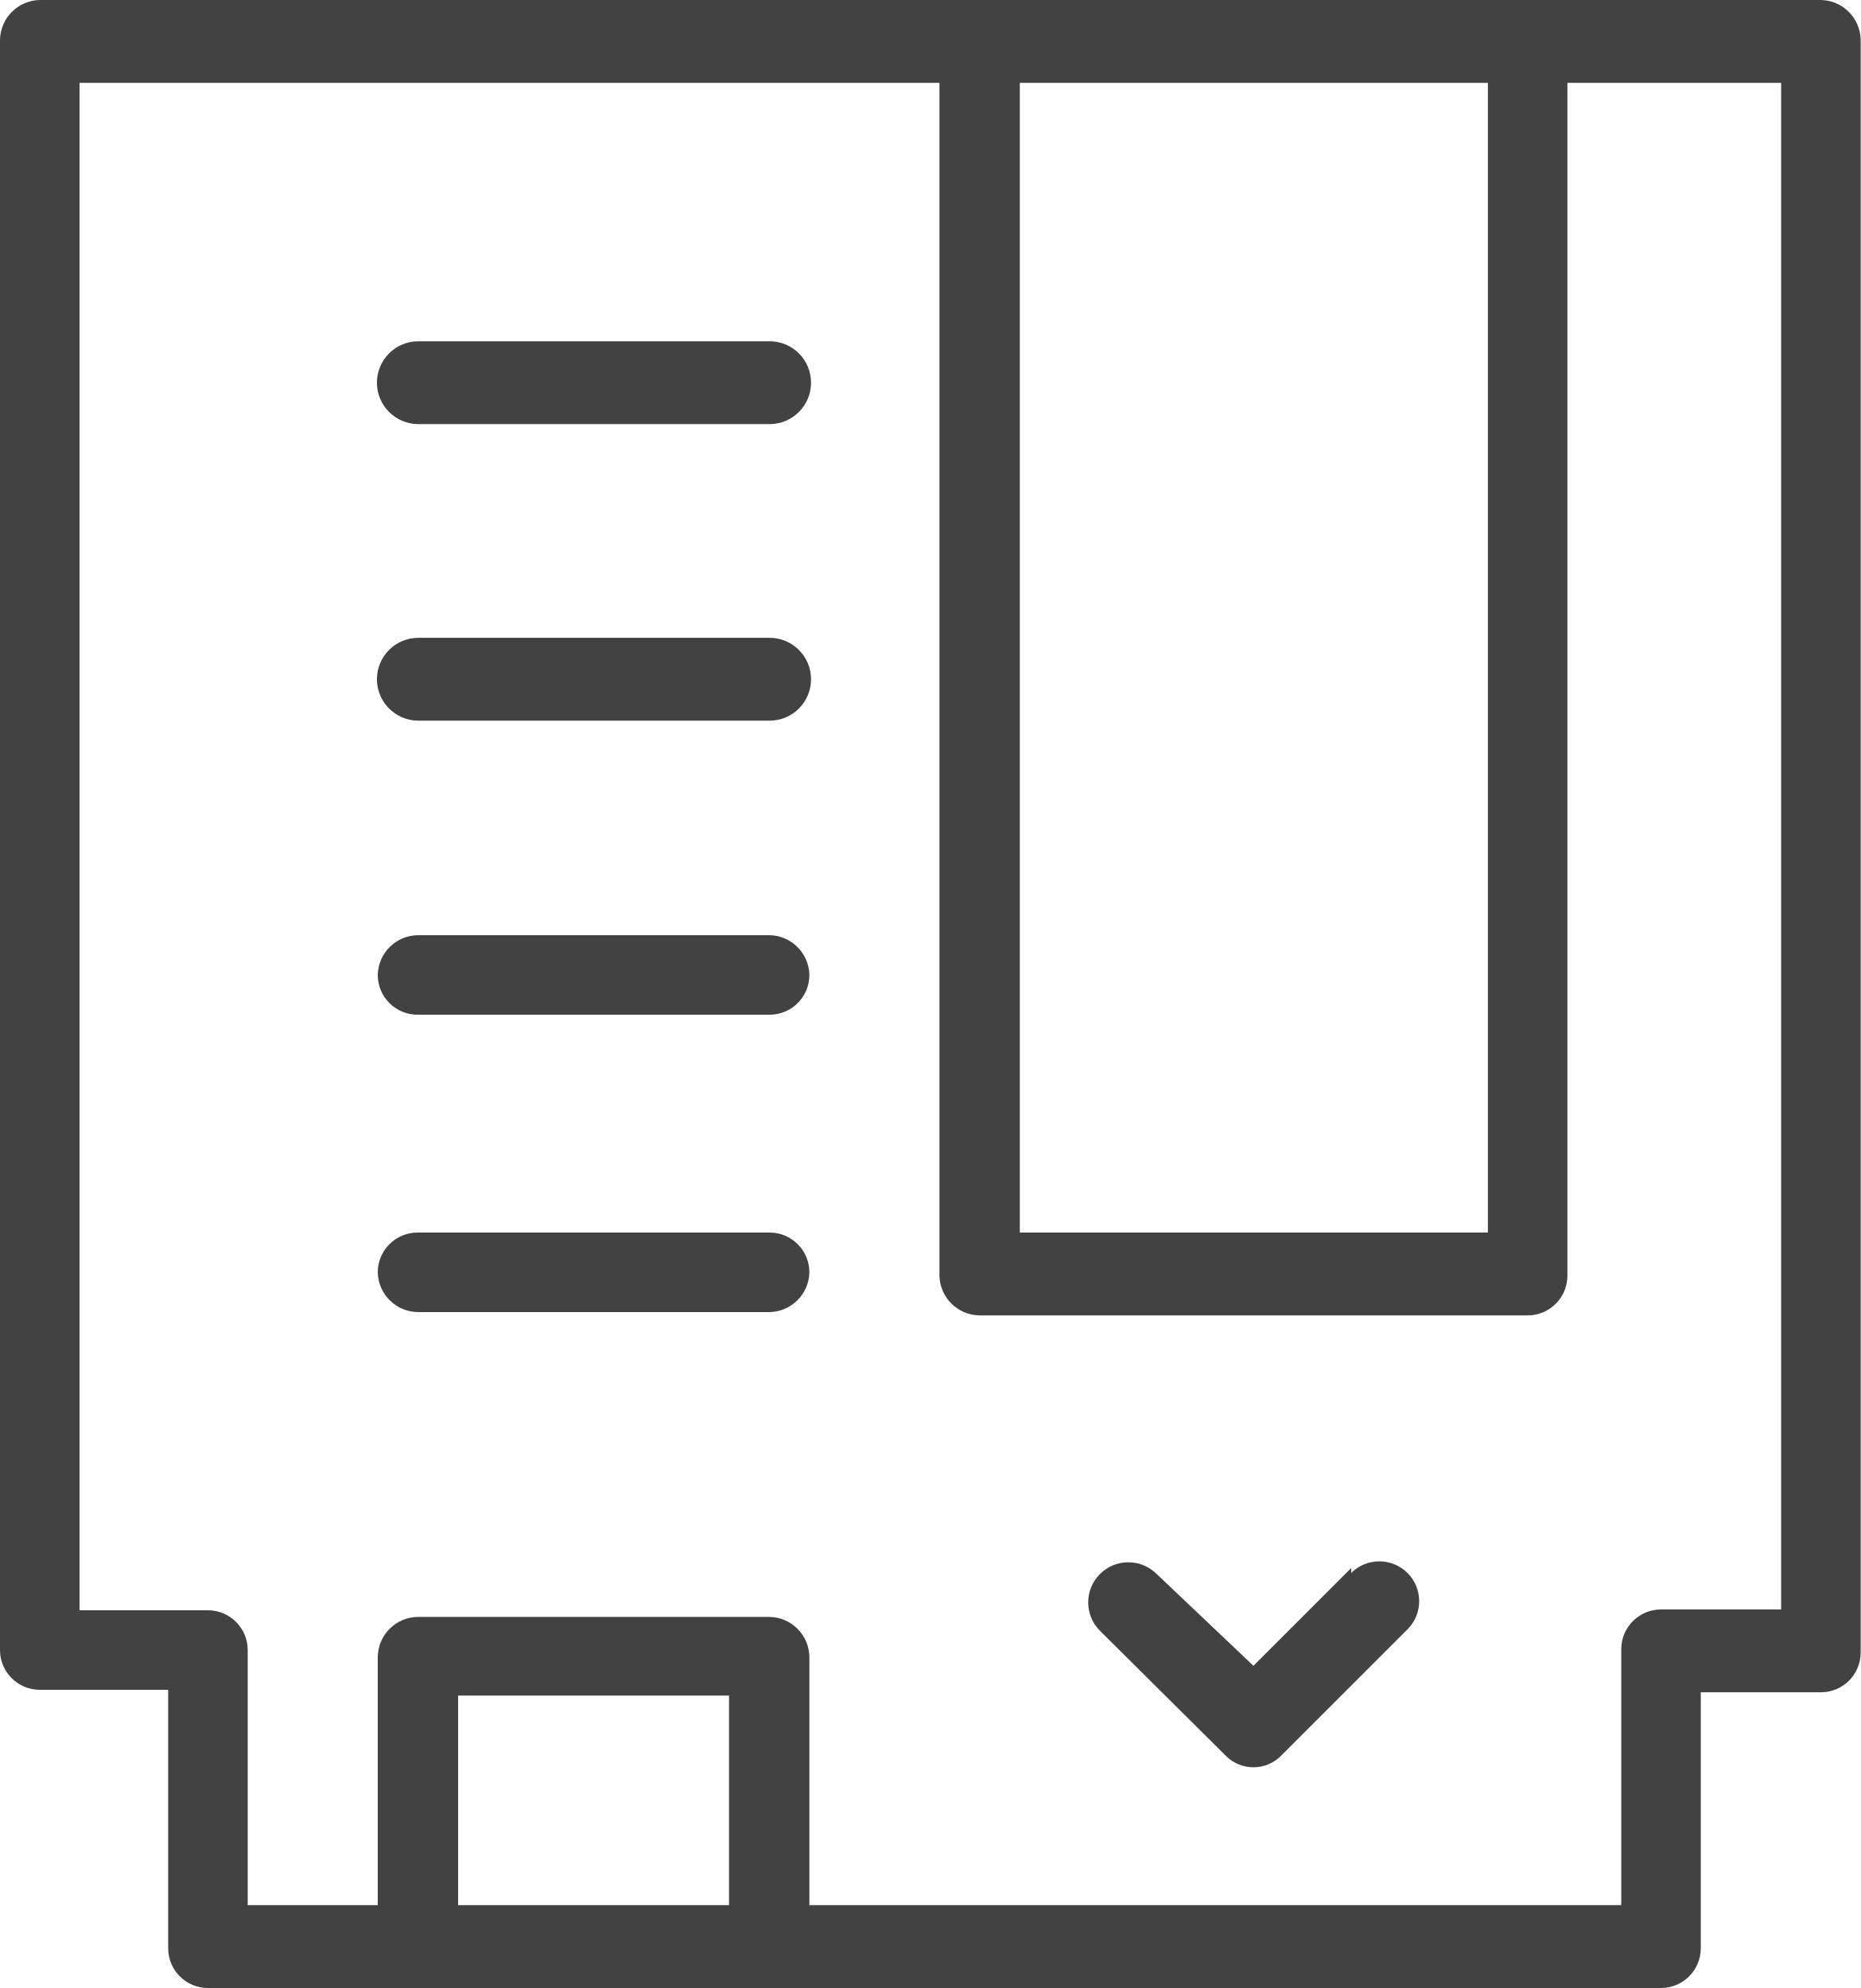
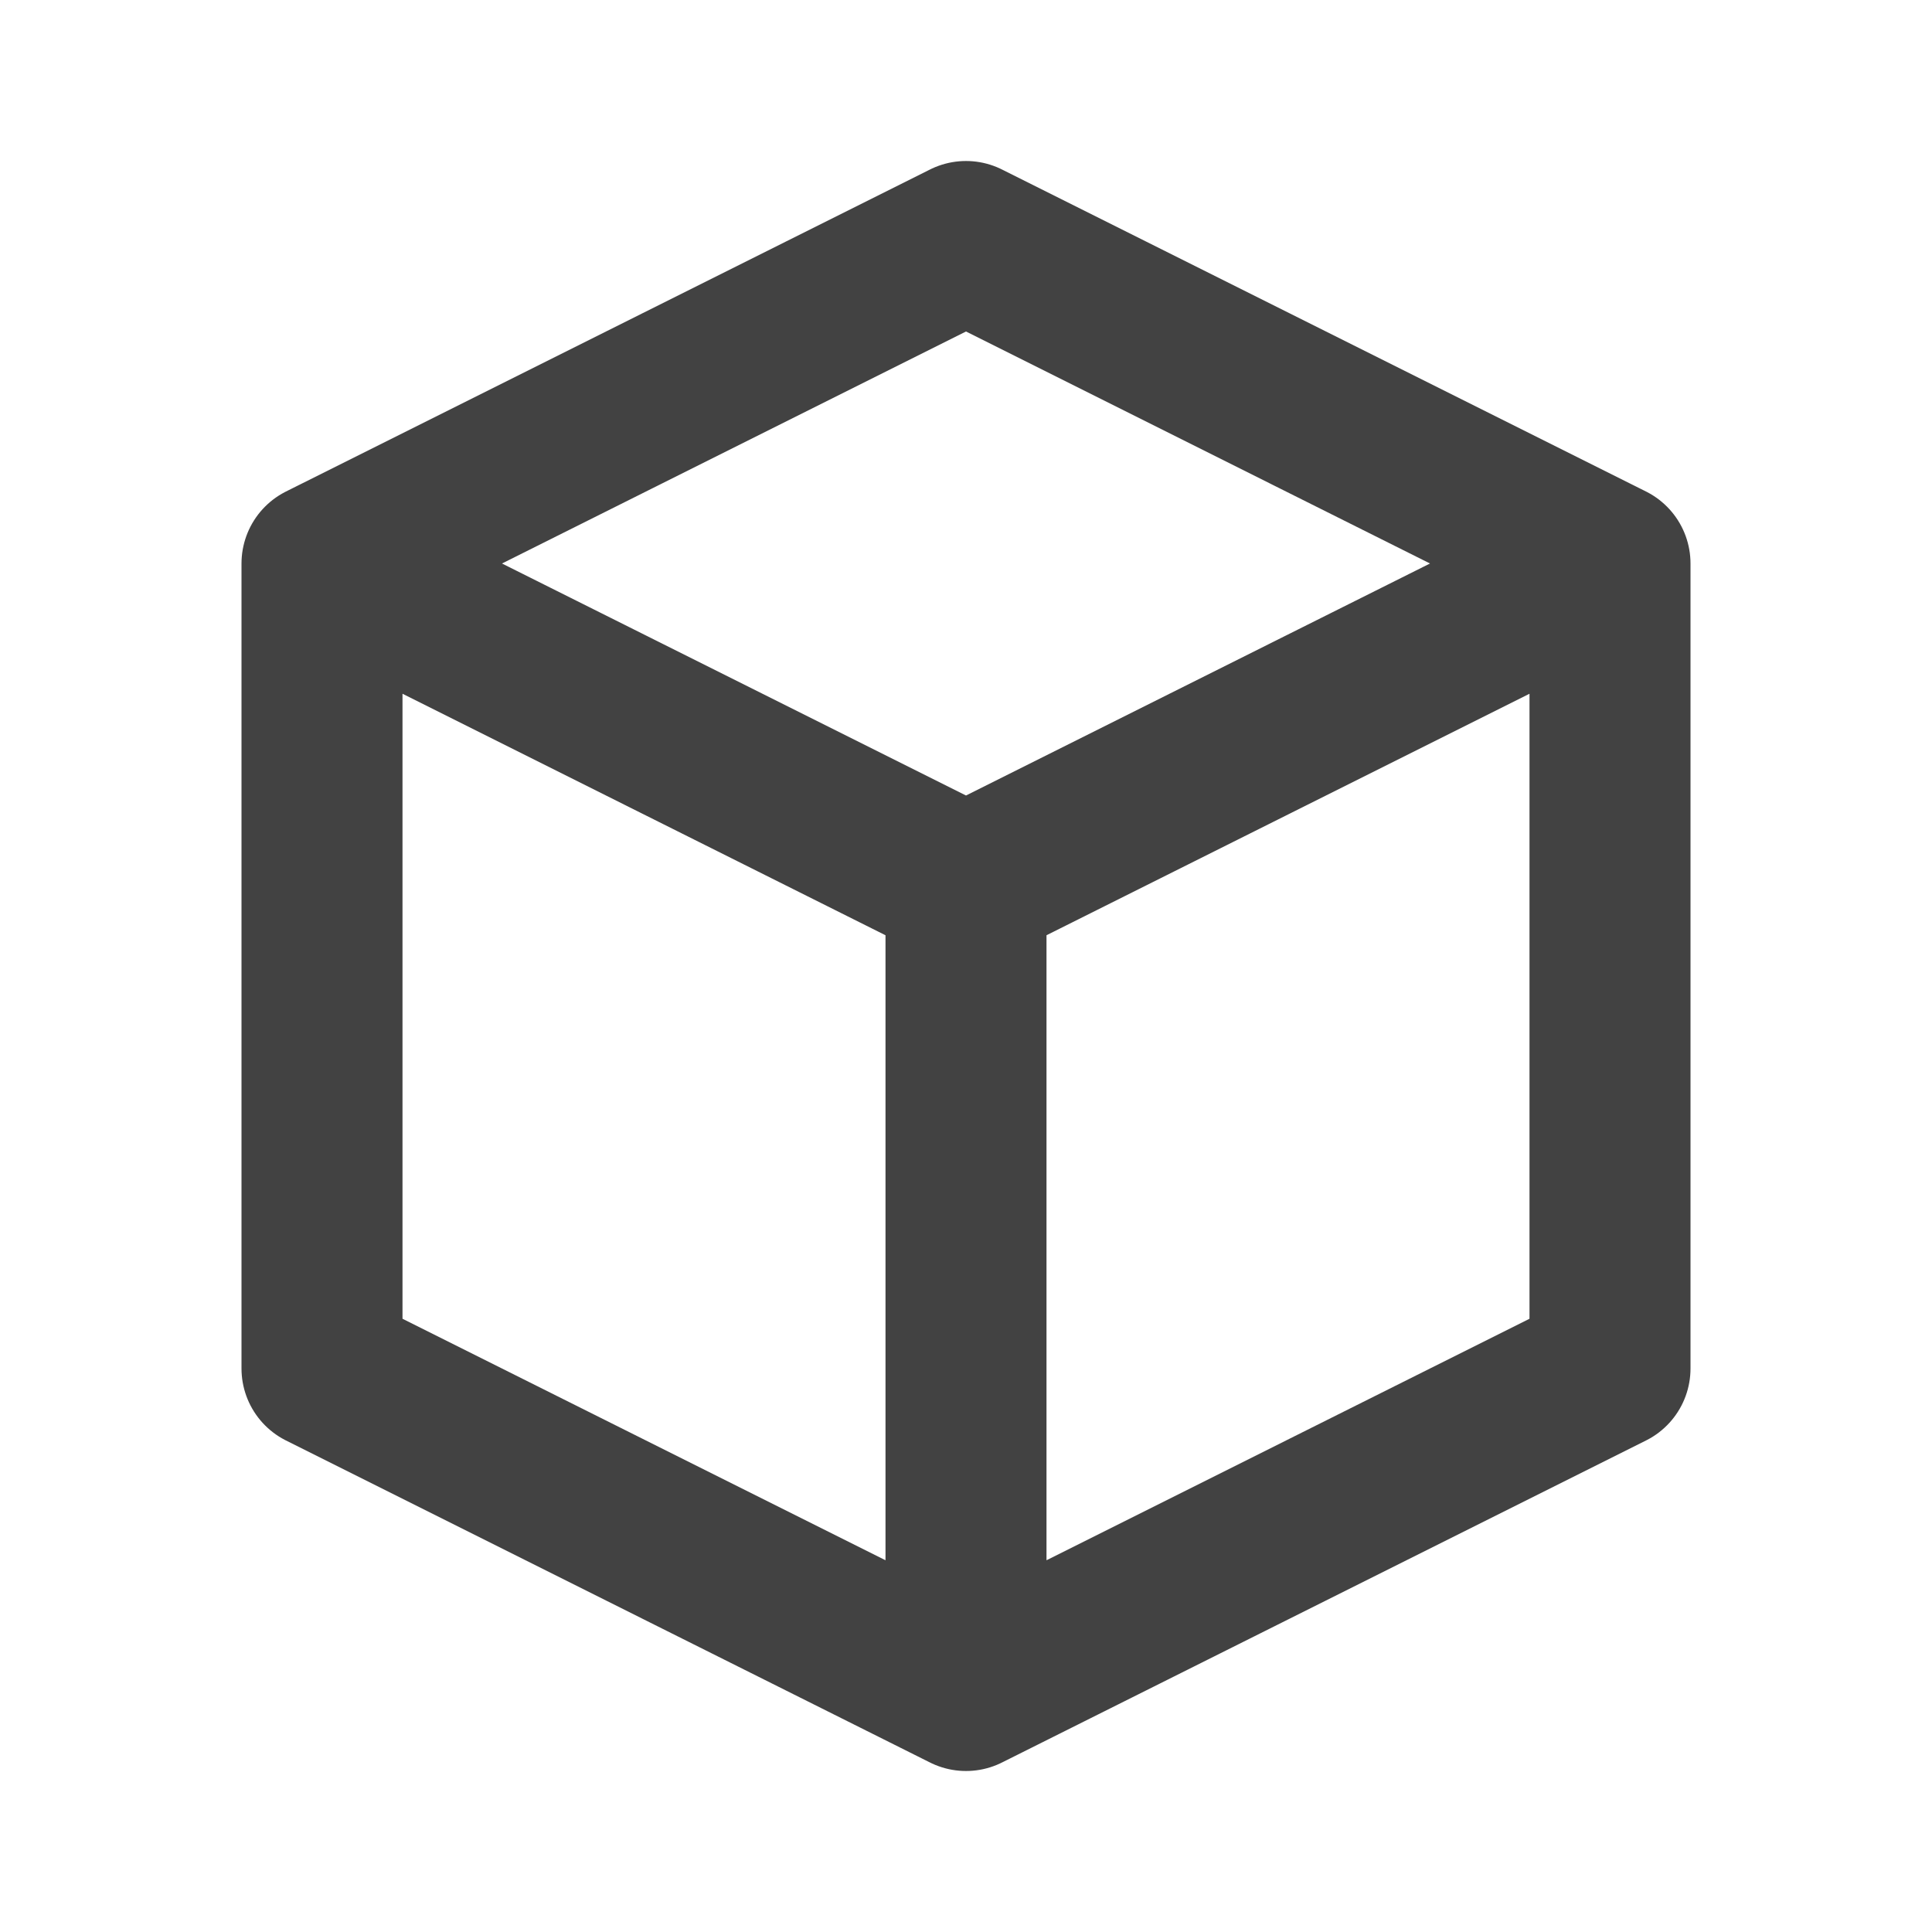
- <svg xmlns="http://www.w3.org/2000/svg" viewBox="0 0 22.46 24">
-   <path d="M21.98 0H.48A.49.49 0 0 0 0 .48v19.44a.48.48 0 0 0 .48.48h1.55v3.12a.48.48 0 0 0 .48.48h17.54a.48.48 0 0 0 .48-.48v-3.09h1.45a.48.48 0 0 0 .48-.48V.48a.49.49 0 0 0-.48-.48Zm-9.67 1h5.65v13.88h-5.65ZM8.8 23H5.53v-2.53H8.8Zm12.7-3.57h-1.45a.48.48 0 0 0-.48.48V23h-9.8v-3a.49.49 0 0 0-.48-.48H5.05a.49.49 0 0 0-.49.48v3H2.99v-3.08a.48.48 0 0 0-.48-.48H.96V1h10.38v14.4a.49.49 0 0 0 .48.48h6.62a.48.48 0 0 0 .48-.48V1h2.58Z" fill="#424242" />
-   <path d="M9.29 4.12H5.05a.5.5 0 1 0 0 1h4.24a.5.5 0 0 0 0-1ZM9.29 7.7H5.05a.5.5 0 1 0 0 1h4.24a.5.5 0 0 0 0-1ZM9.29 11.29H5.05a.49.49 0 0 0-.49.48.48.48 0 0 0 .49.48h4.24a.48.48 0 0 0 .48-.48.49.49 0 0 0-.48-.48ZM9.29 14.88H5.05a.48.48 0 0 0-.49.48.49.49 0 0 0 .49.48h4.24a.49.49 0 0 0 .48-.48.48.48 0 0 0-.48-.48ZM16.31 18.93l-1.18 1.18L13.96 19a.484.484 0 1 0-.68.69l1.51 1.5a.47.47 0 0 0 .68 0l1.52-1.52a.48.48 0 1 0-.68-.68Z" fill="#424242" />
+ <svg xmlns="http://www.w3.org/2000/svg" fill="none" viewBox="0 0 24 24" stroke="#424242">
+   <path stroke-linecap="round" stroke-linejoin="round" stroke-width="2" d="M20 7l-8-4-8 4m16 0l-8 4m8-4v10l-8 4m0-10L4 7m8 4v10M4 7v10l8 4" />
</svg>
